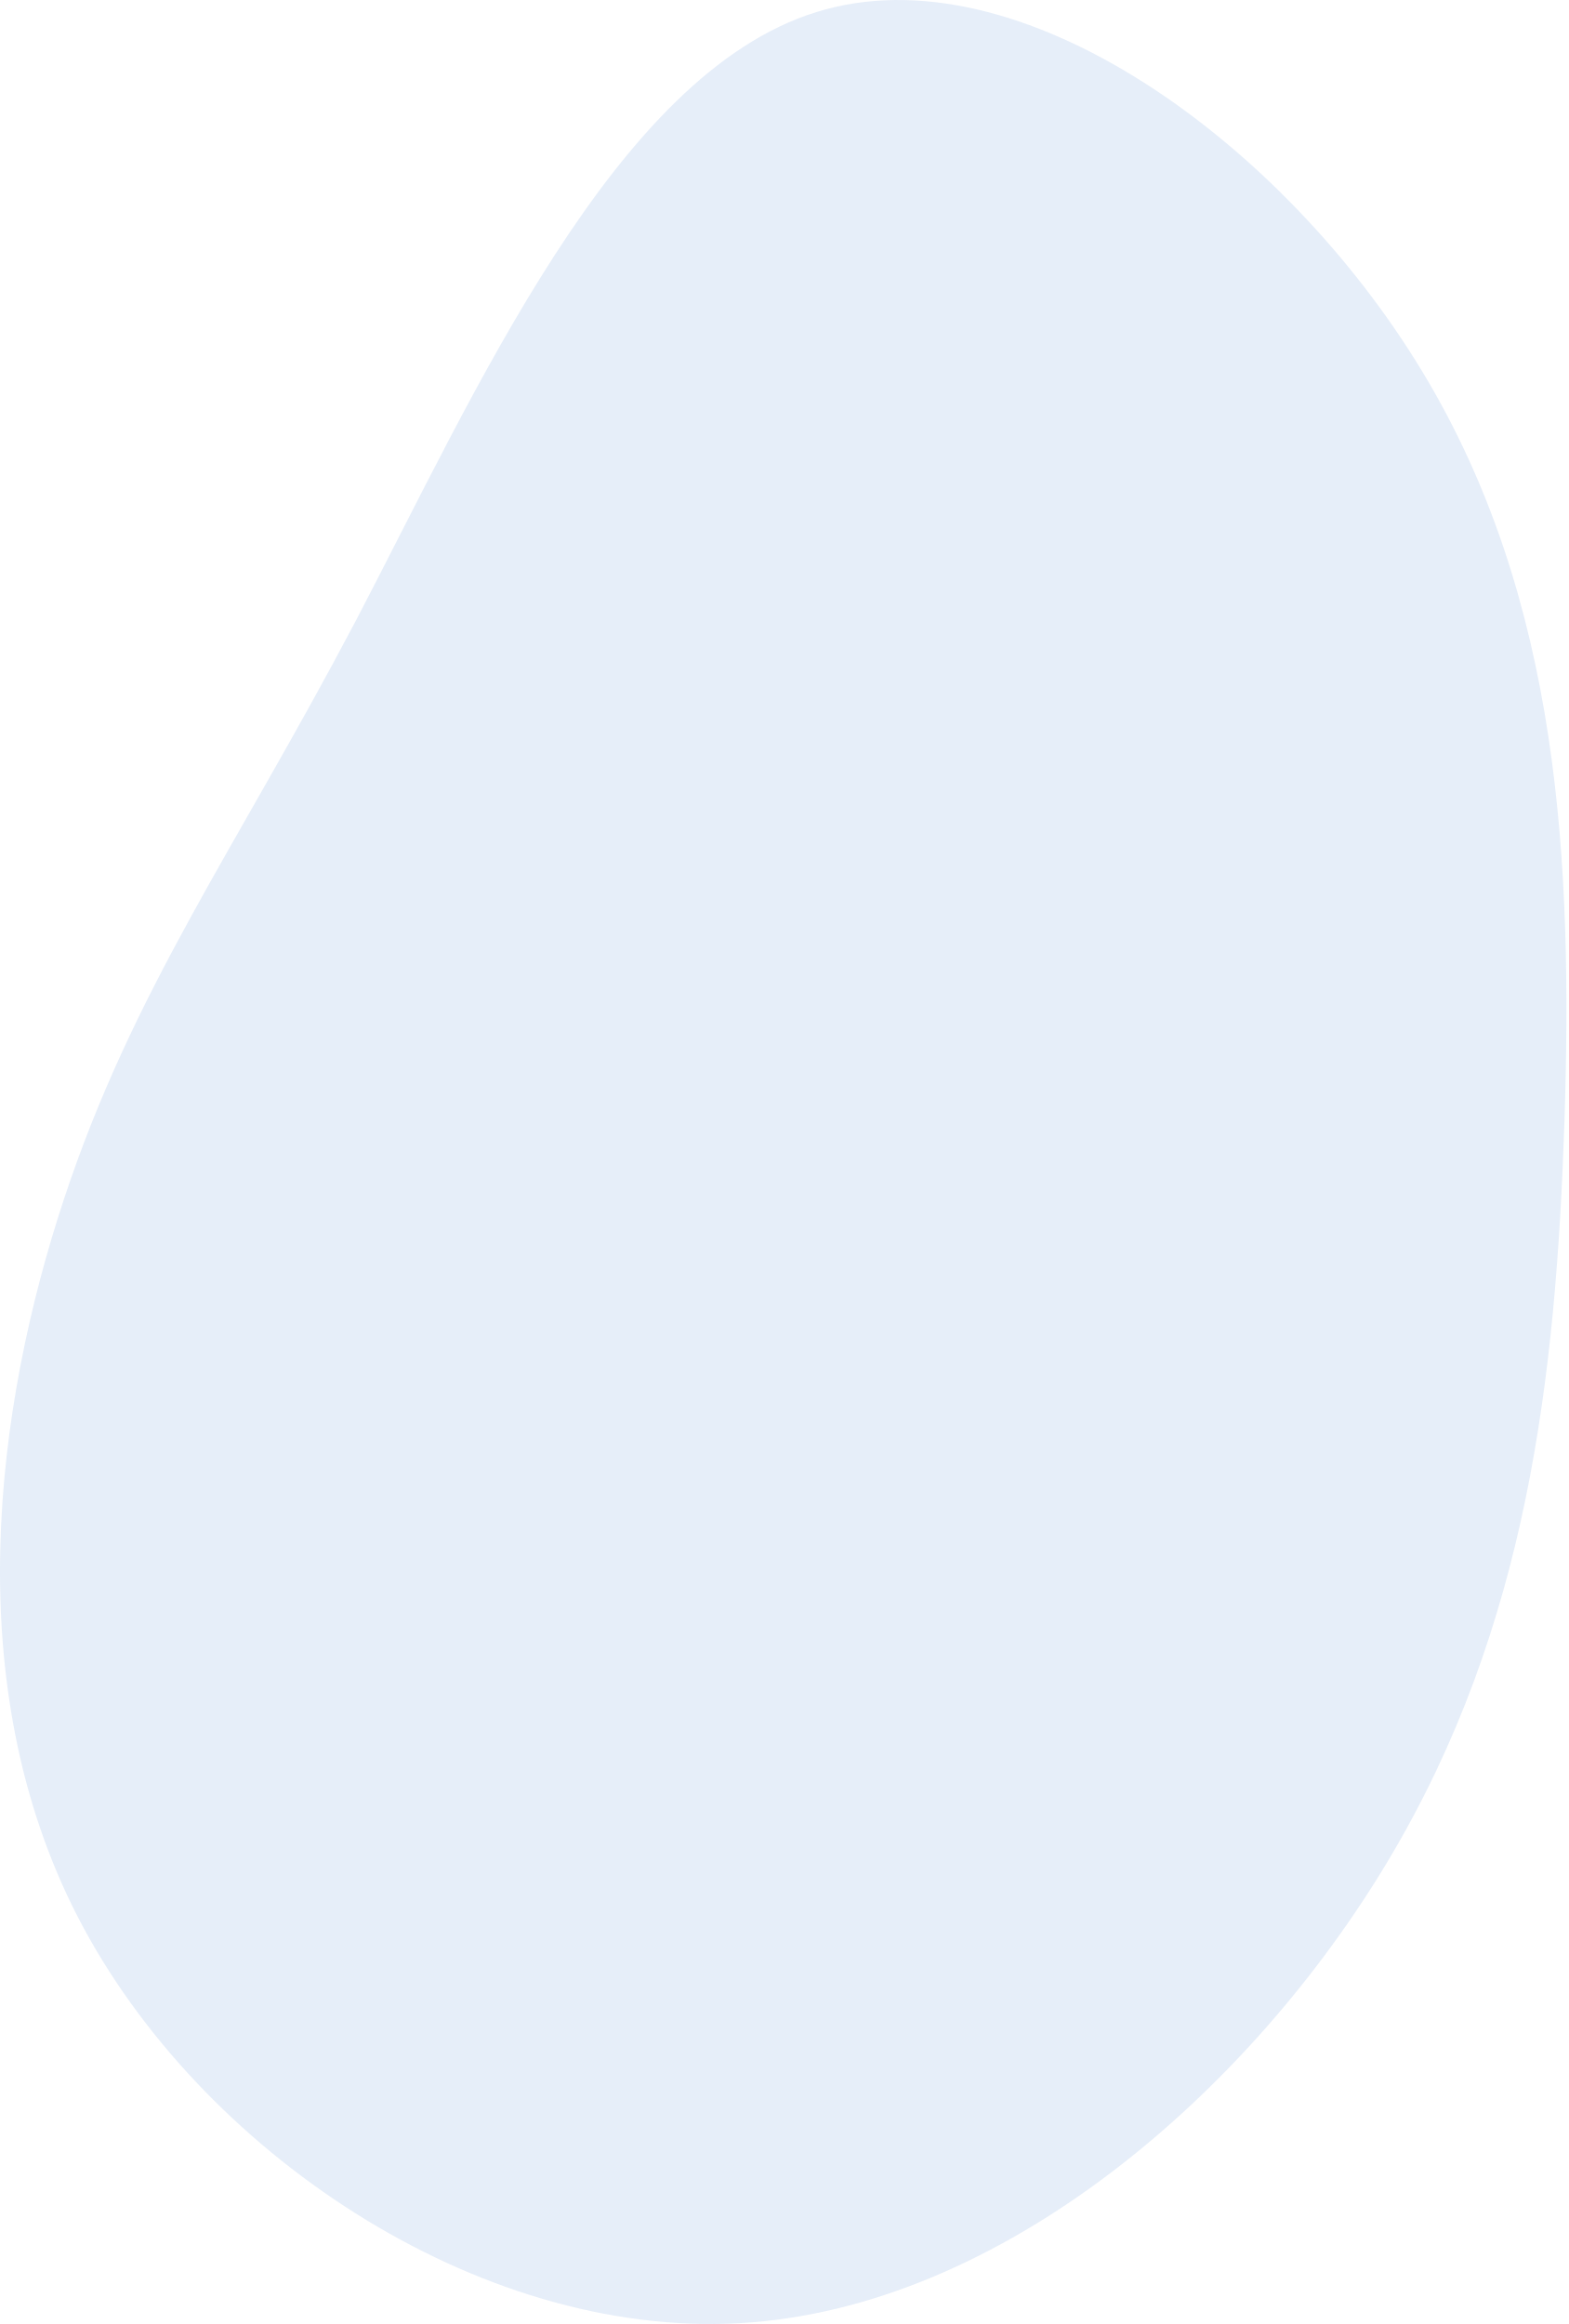
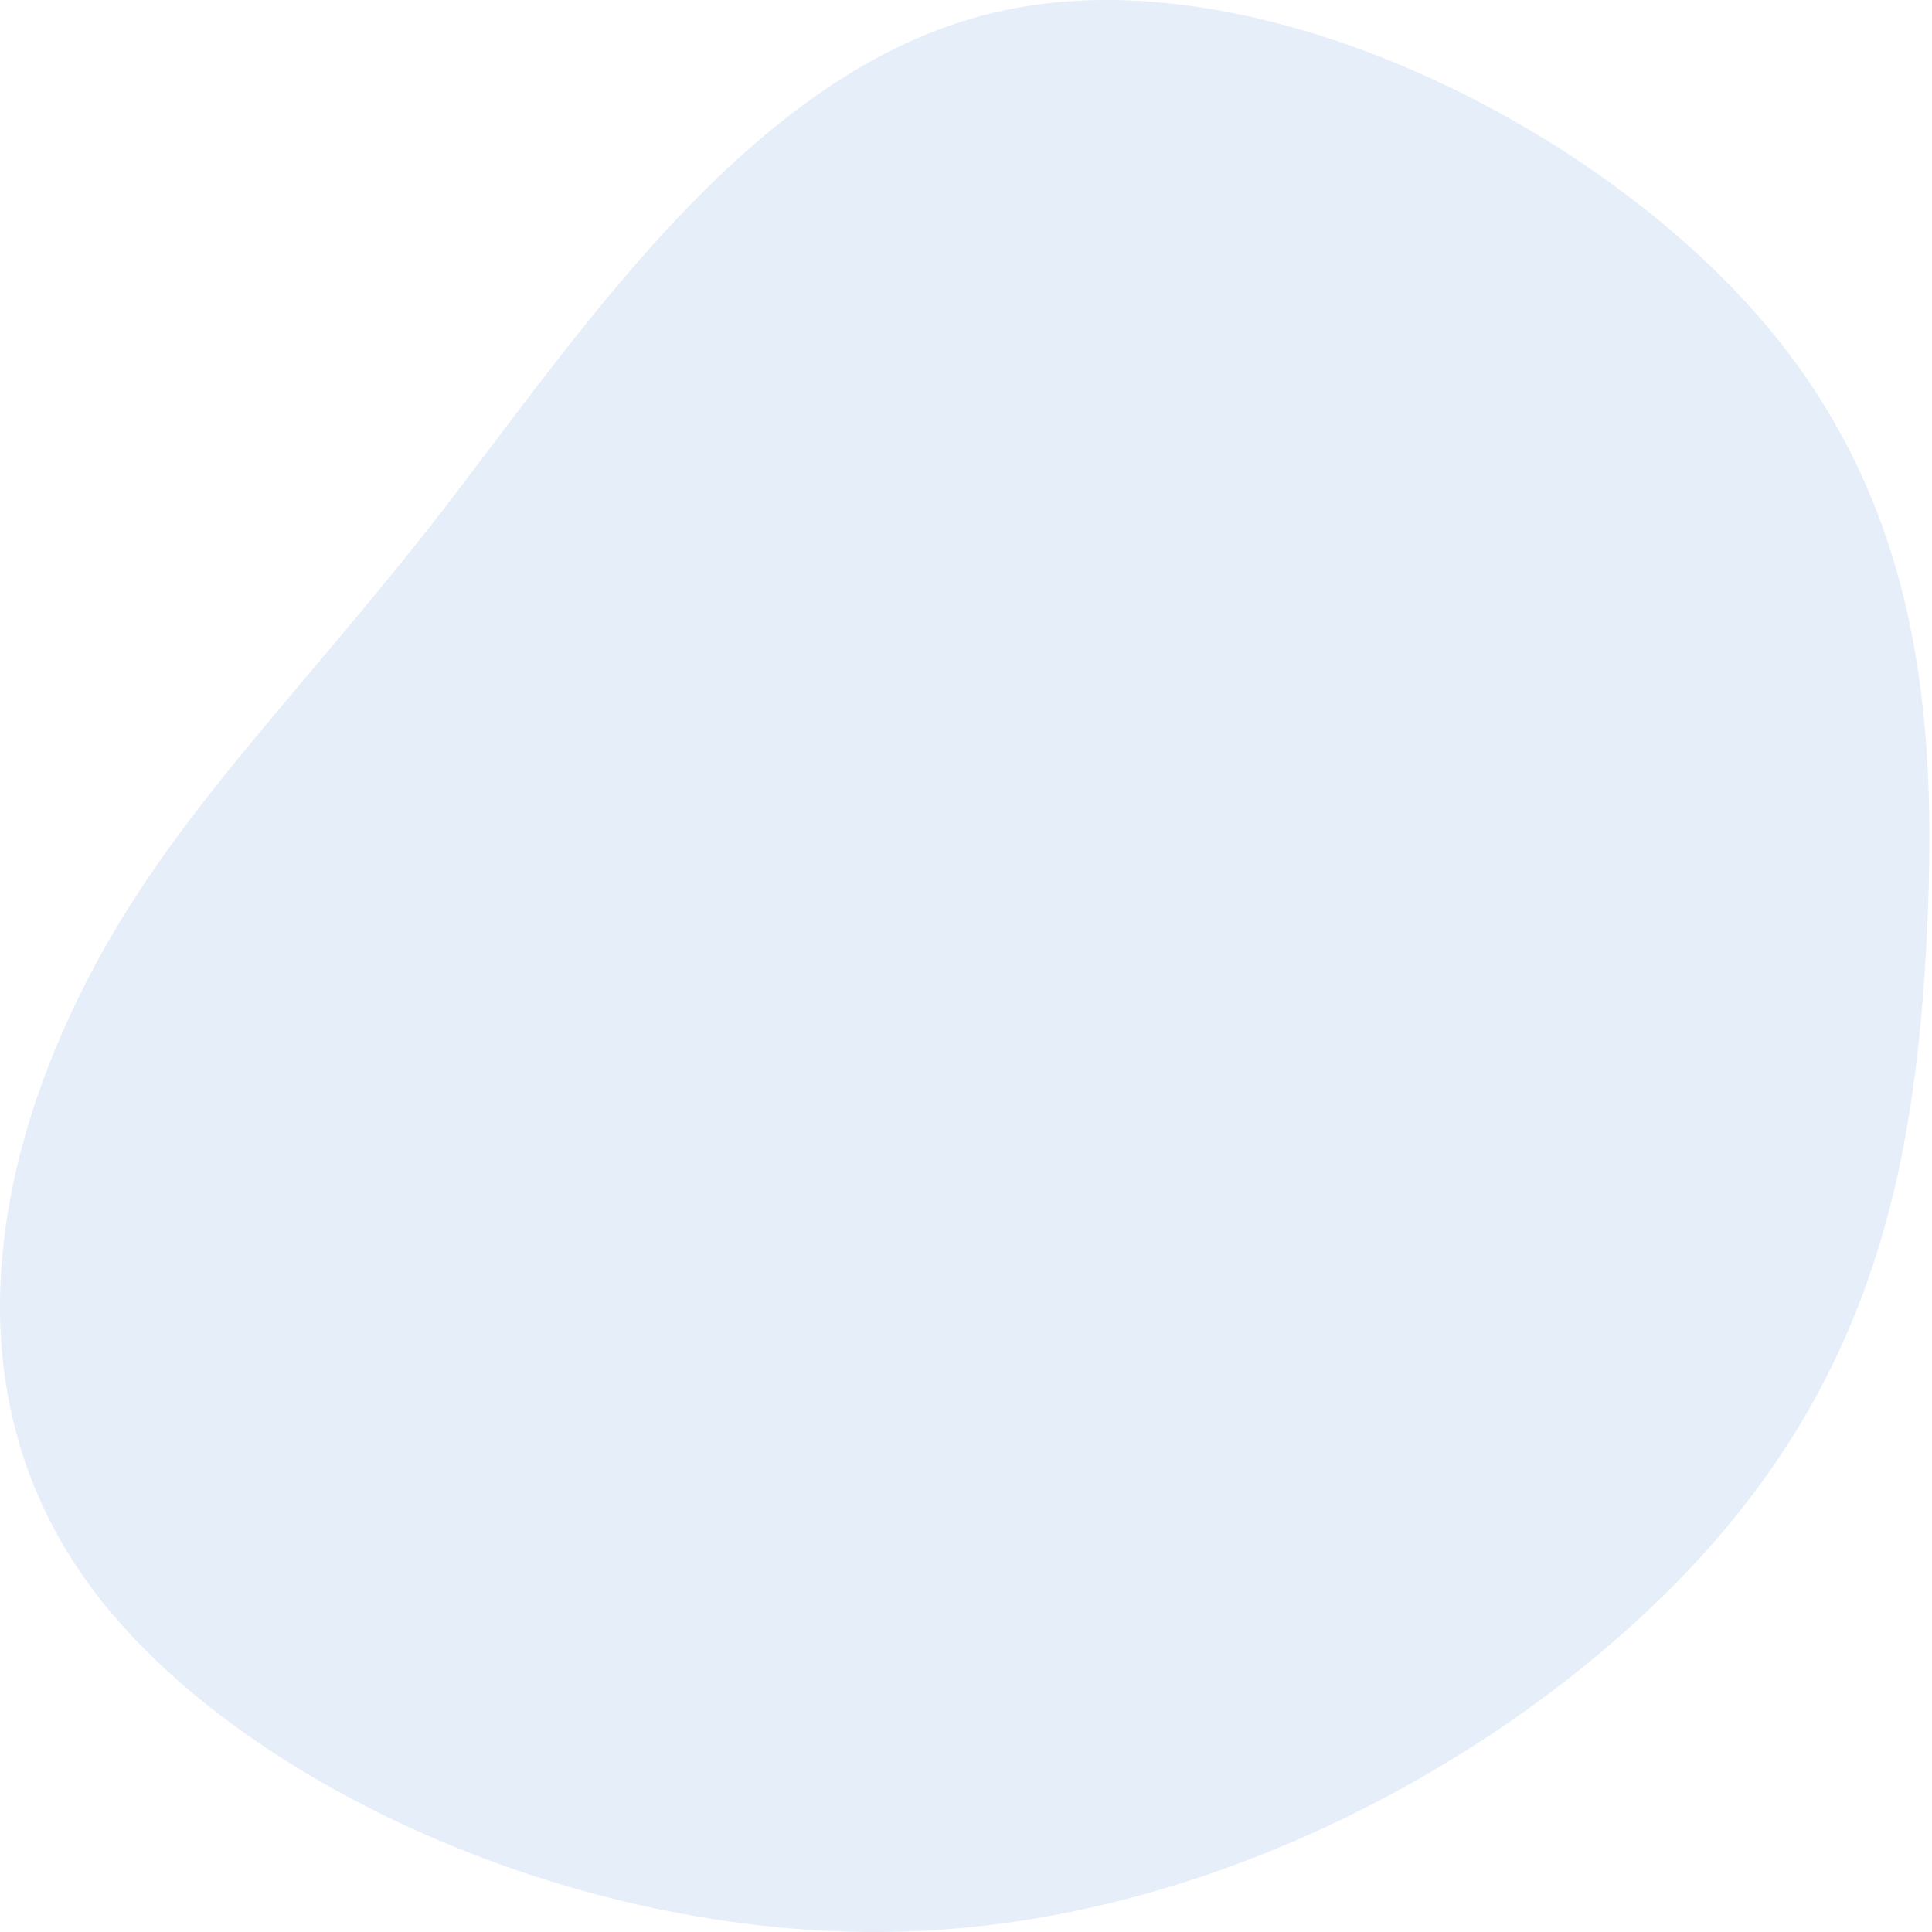
- <svg xmlns="http://www.w3.org/2000/svg" width="100%" height="100%" viewBox="0 0 405 600" version="1.1" xml:space="preserve" style="fill-rule:evenodd;clip-rule:evenodd;stroke-linejoin:round;stroke-miterlimit:2;">
-   <g transform="matrix(1.40164,0,0,1.40164,194.684,291.711)">
-     <path d="M123.1,-139.7C148.6,-97.6 150.8,-48.8 149.3,-1.5C147.7,45.7 142.5,91.5 117,134.3C91.5,177.1 45.7,217.1 -2.7,219.8C-51.1,222.5 -102.3,188 -124.5,145.1C-146.6,102.3 -139.8,51.1 -127.1,12.7C-114.4,-25.7 -95.7,-51.4 -73.5,-93.5C-51.4,-135.7 -25.7,-194.4 11.5,-205.9C48.8,-217.5 97.6,-181.9 123.1,-139.7Z" style="fill:rgba(0,81,193,0.1);fill-rule:nonzero;" />
+ <svg xmlns="http://www.w3.org/2000/svg" width="100%" height="100%" viewBox="0 0 600 600" version="1.1" xml:space="preserve" style="fill-rule:evenodd;clip-rule:evenodd;stroke-linejoin:round;stroke-miterlimit:2;">
+   <g transform="matrix(2.0765,0,0,1.40164,288.421,291.711)">
+     <path d="M123.1,-139.7C148.6,-97.6 150.8,-48.8 149.3,-1.5C147.7,45.7 142.5,91.5 117,134.3C91.5,177.1 45.7,217.1 -2.7,219.8C-51.1,222.5 -102.3,188 -124.5,145.1C-146.6,102.3 -139.8,51.1 -127.1,12.7C-114.4,-25.7 -95.7,-51.4 -73.5,-93.5C-51.4,-135.7 -25.7,-194.4 11.5,-205.9C48.8,-217.5 97.6,-181.9 123.1,-139.7Z" style="fill:rgb(0,81,193);fill-opacity:0.1;fill-rule:nonzero;" />
  </g>
</svg>
